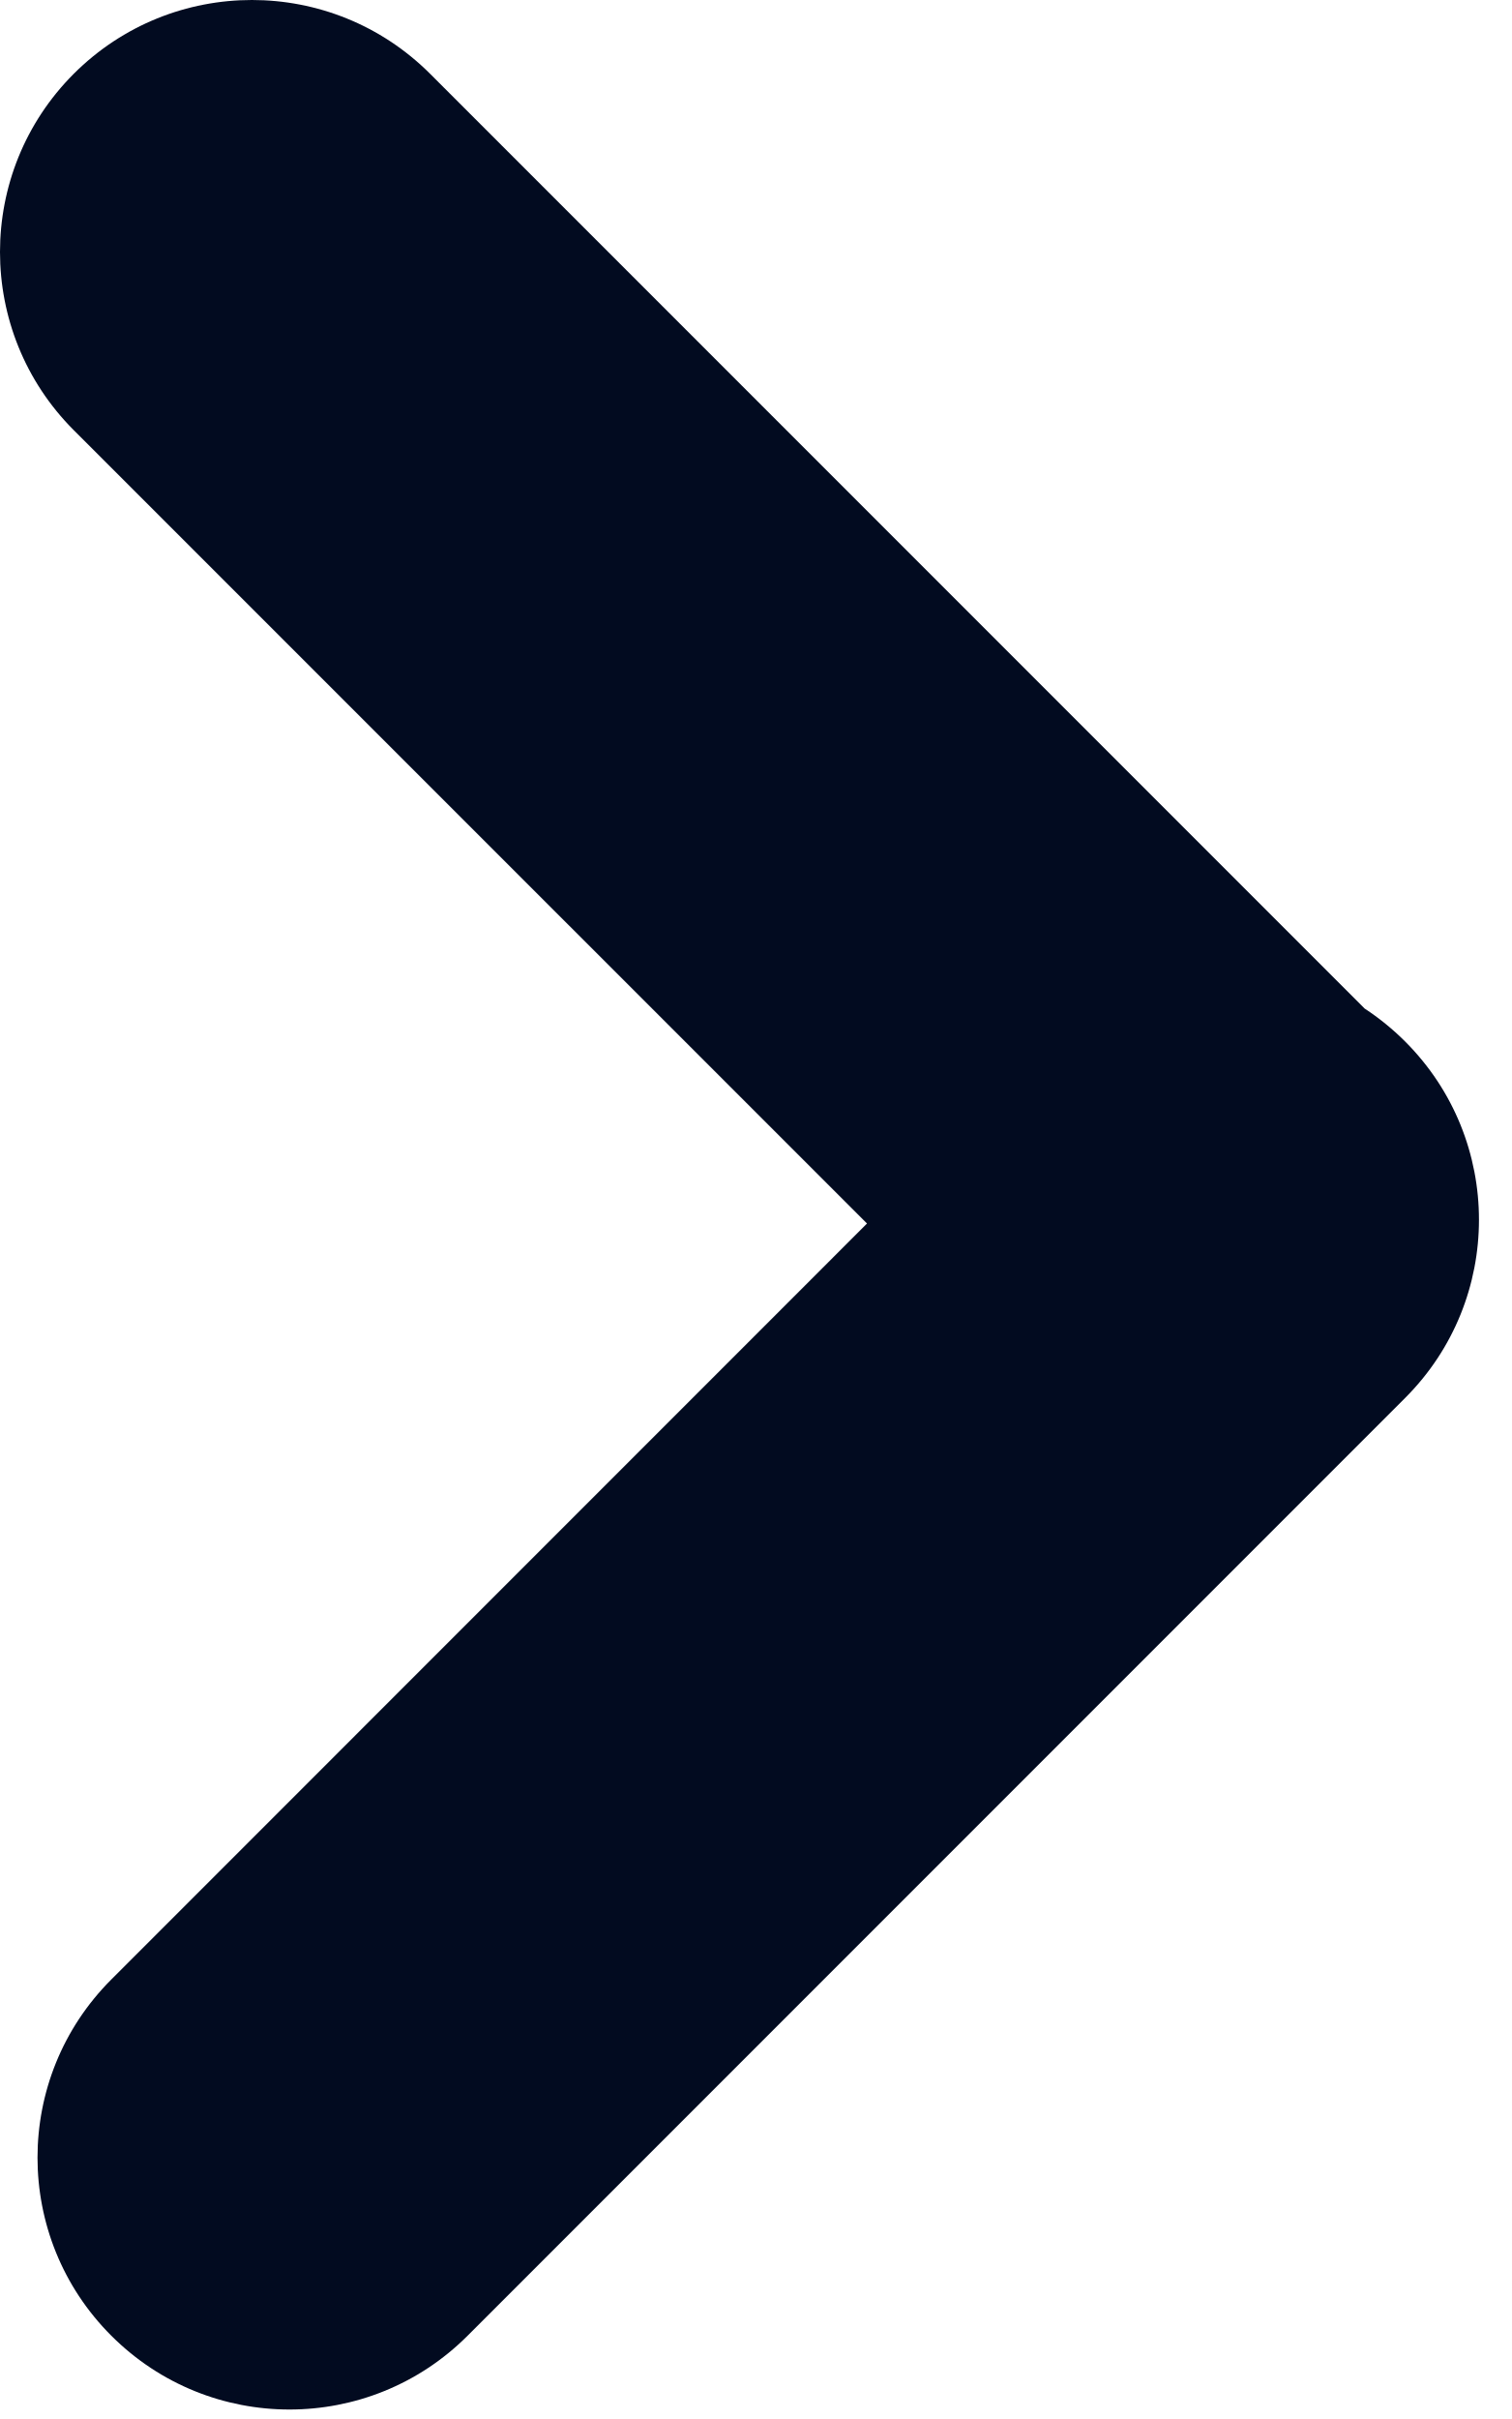
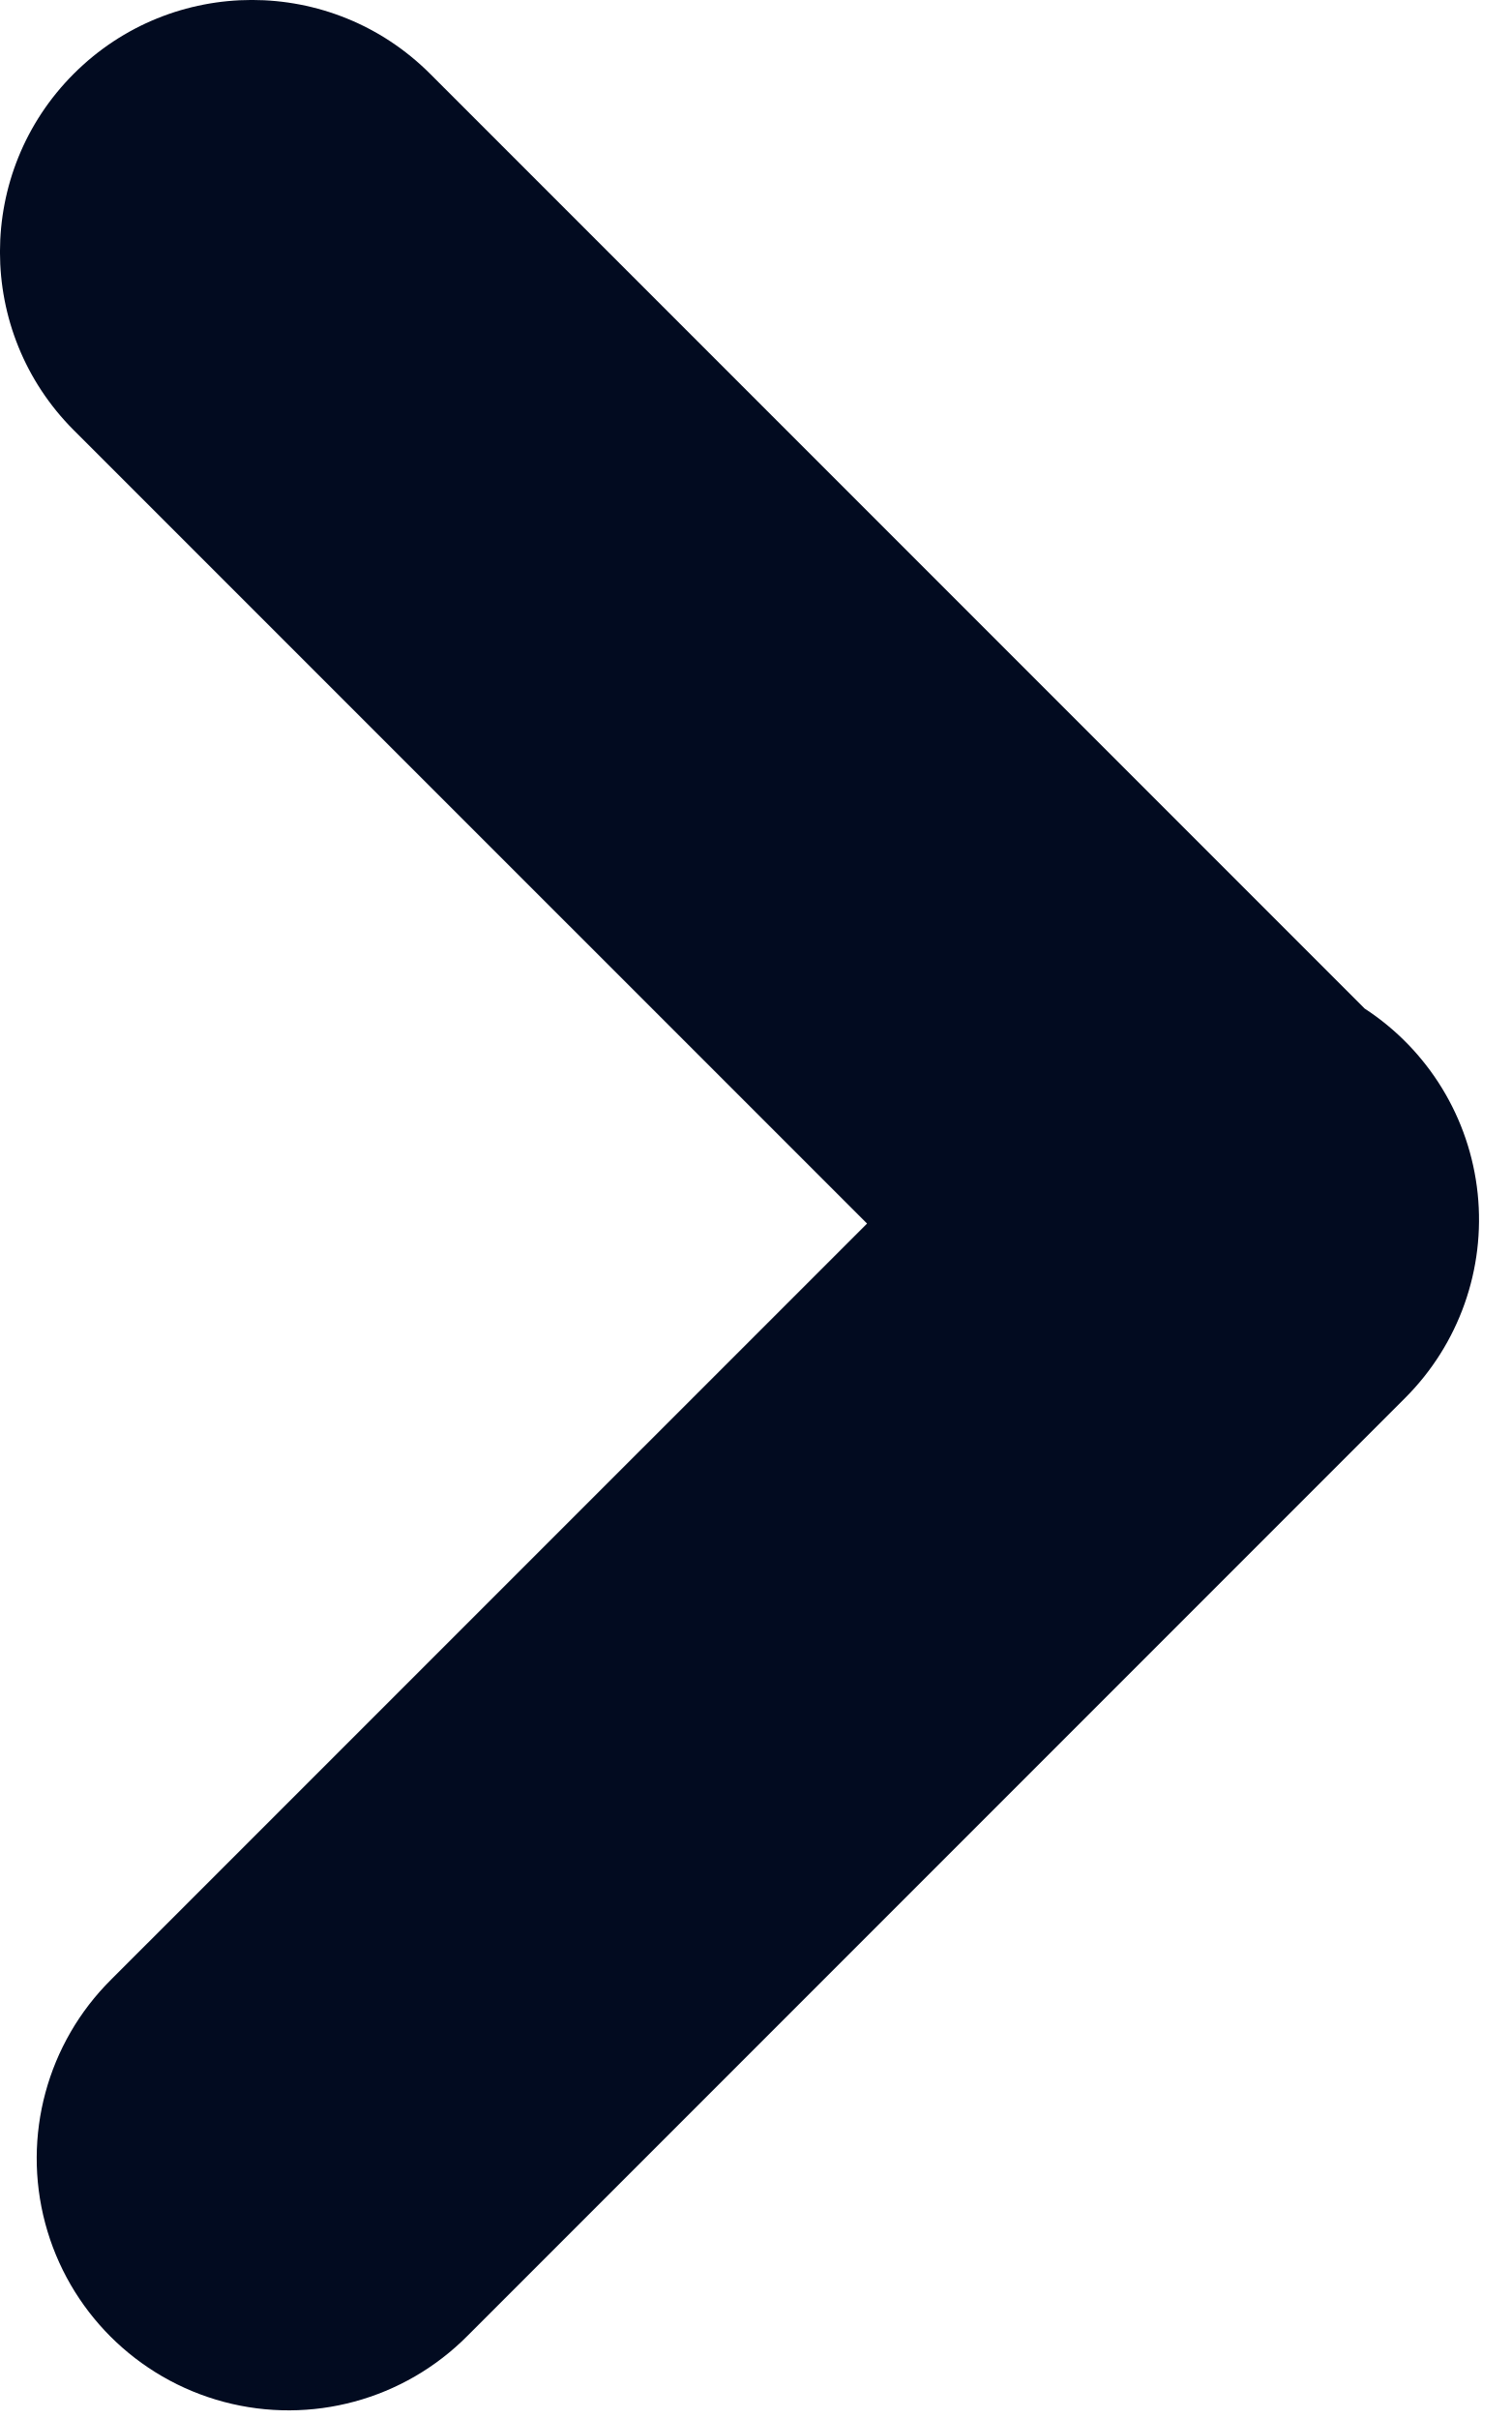
- <svg xmlns="http://www.w3.org/2000/svg" width="15" height="24" viewBox="0 0 15 24" fill="none">
-   <path fill-rule="evenodd" clip-rule="evenodd" d="M8.604 12.139L1.105 19.639C0.128 20.615 0.128 22.198 1.105 23.174C2.081 24.15 3.664 24.15 4.64 23.174L13.945 13.869C14.921 12.893 14.921 11.31 13.945 10.334C13.82 10.209 13.684 10.099 13.542 10.006L4.268 0.732C3.291 -0.244 1.709 -0.244 0.732 0.732C-0.244 1.709 -0.244 3.291 0.732 4.268L8.604 12.139Z" fill="#020B20" />
+ <svg xmlns="http://www.w3.org/2000/svg" width="15" height="24" fill="none">
+   <path fill-rule="evenodd" clip-rule="evenodd" d="M8.604 12.14l-7.5 7.499a2.5 2.5 0 103.536 3.535l9.305-9.305a2.5 2.5 0 00-.403-3.863L4.268.732A2.5 2.5 0 10.732 4.268l7.872 7.871z" fill="#020B20" />
</svg>
